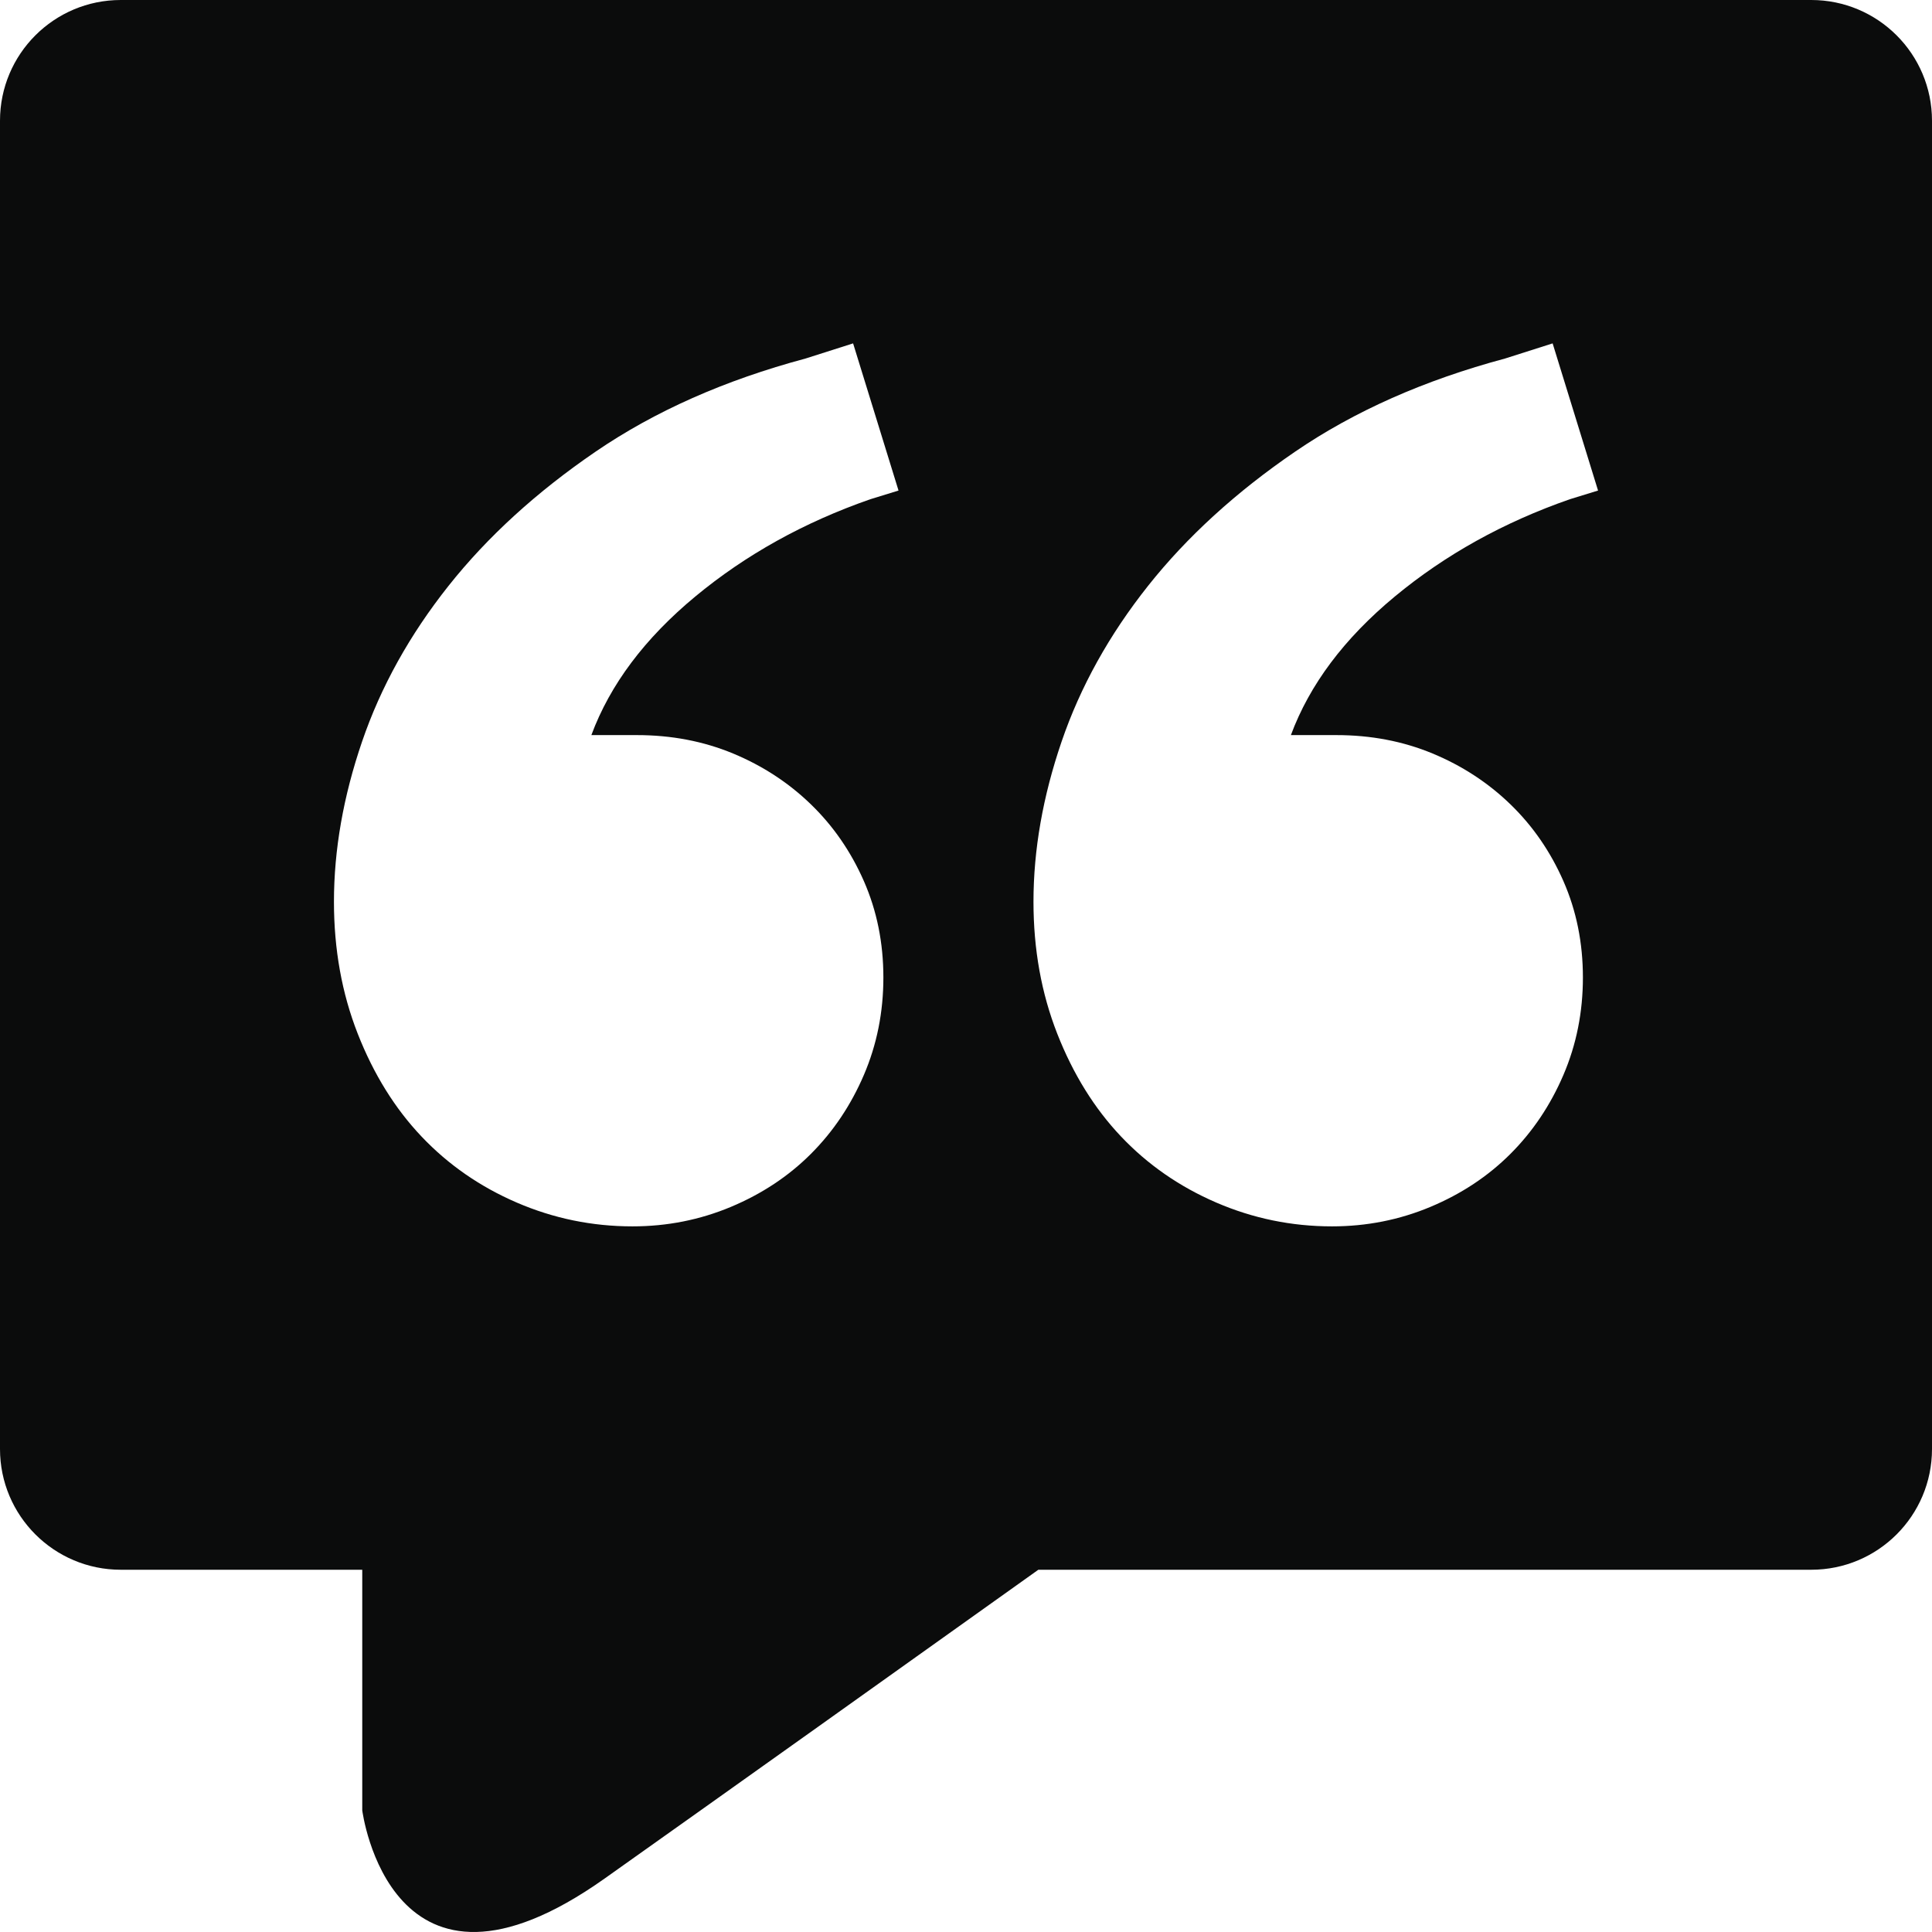
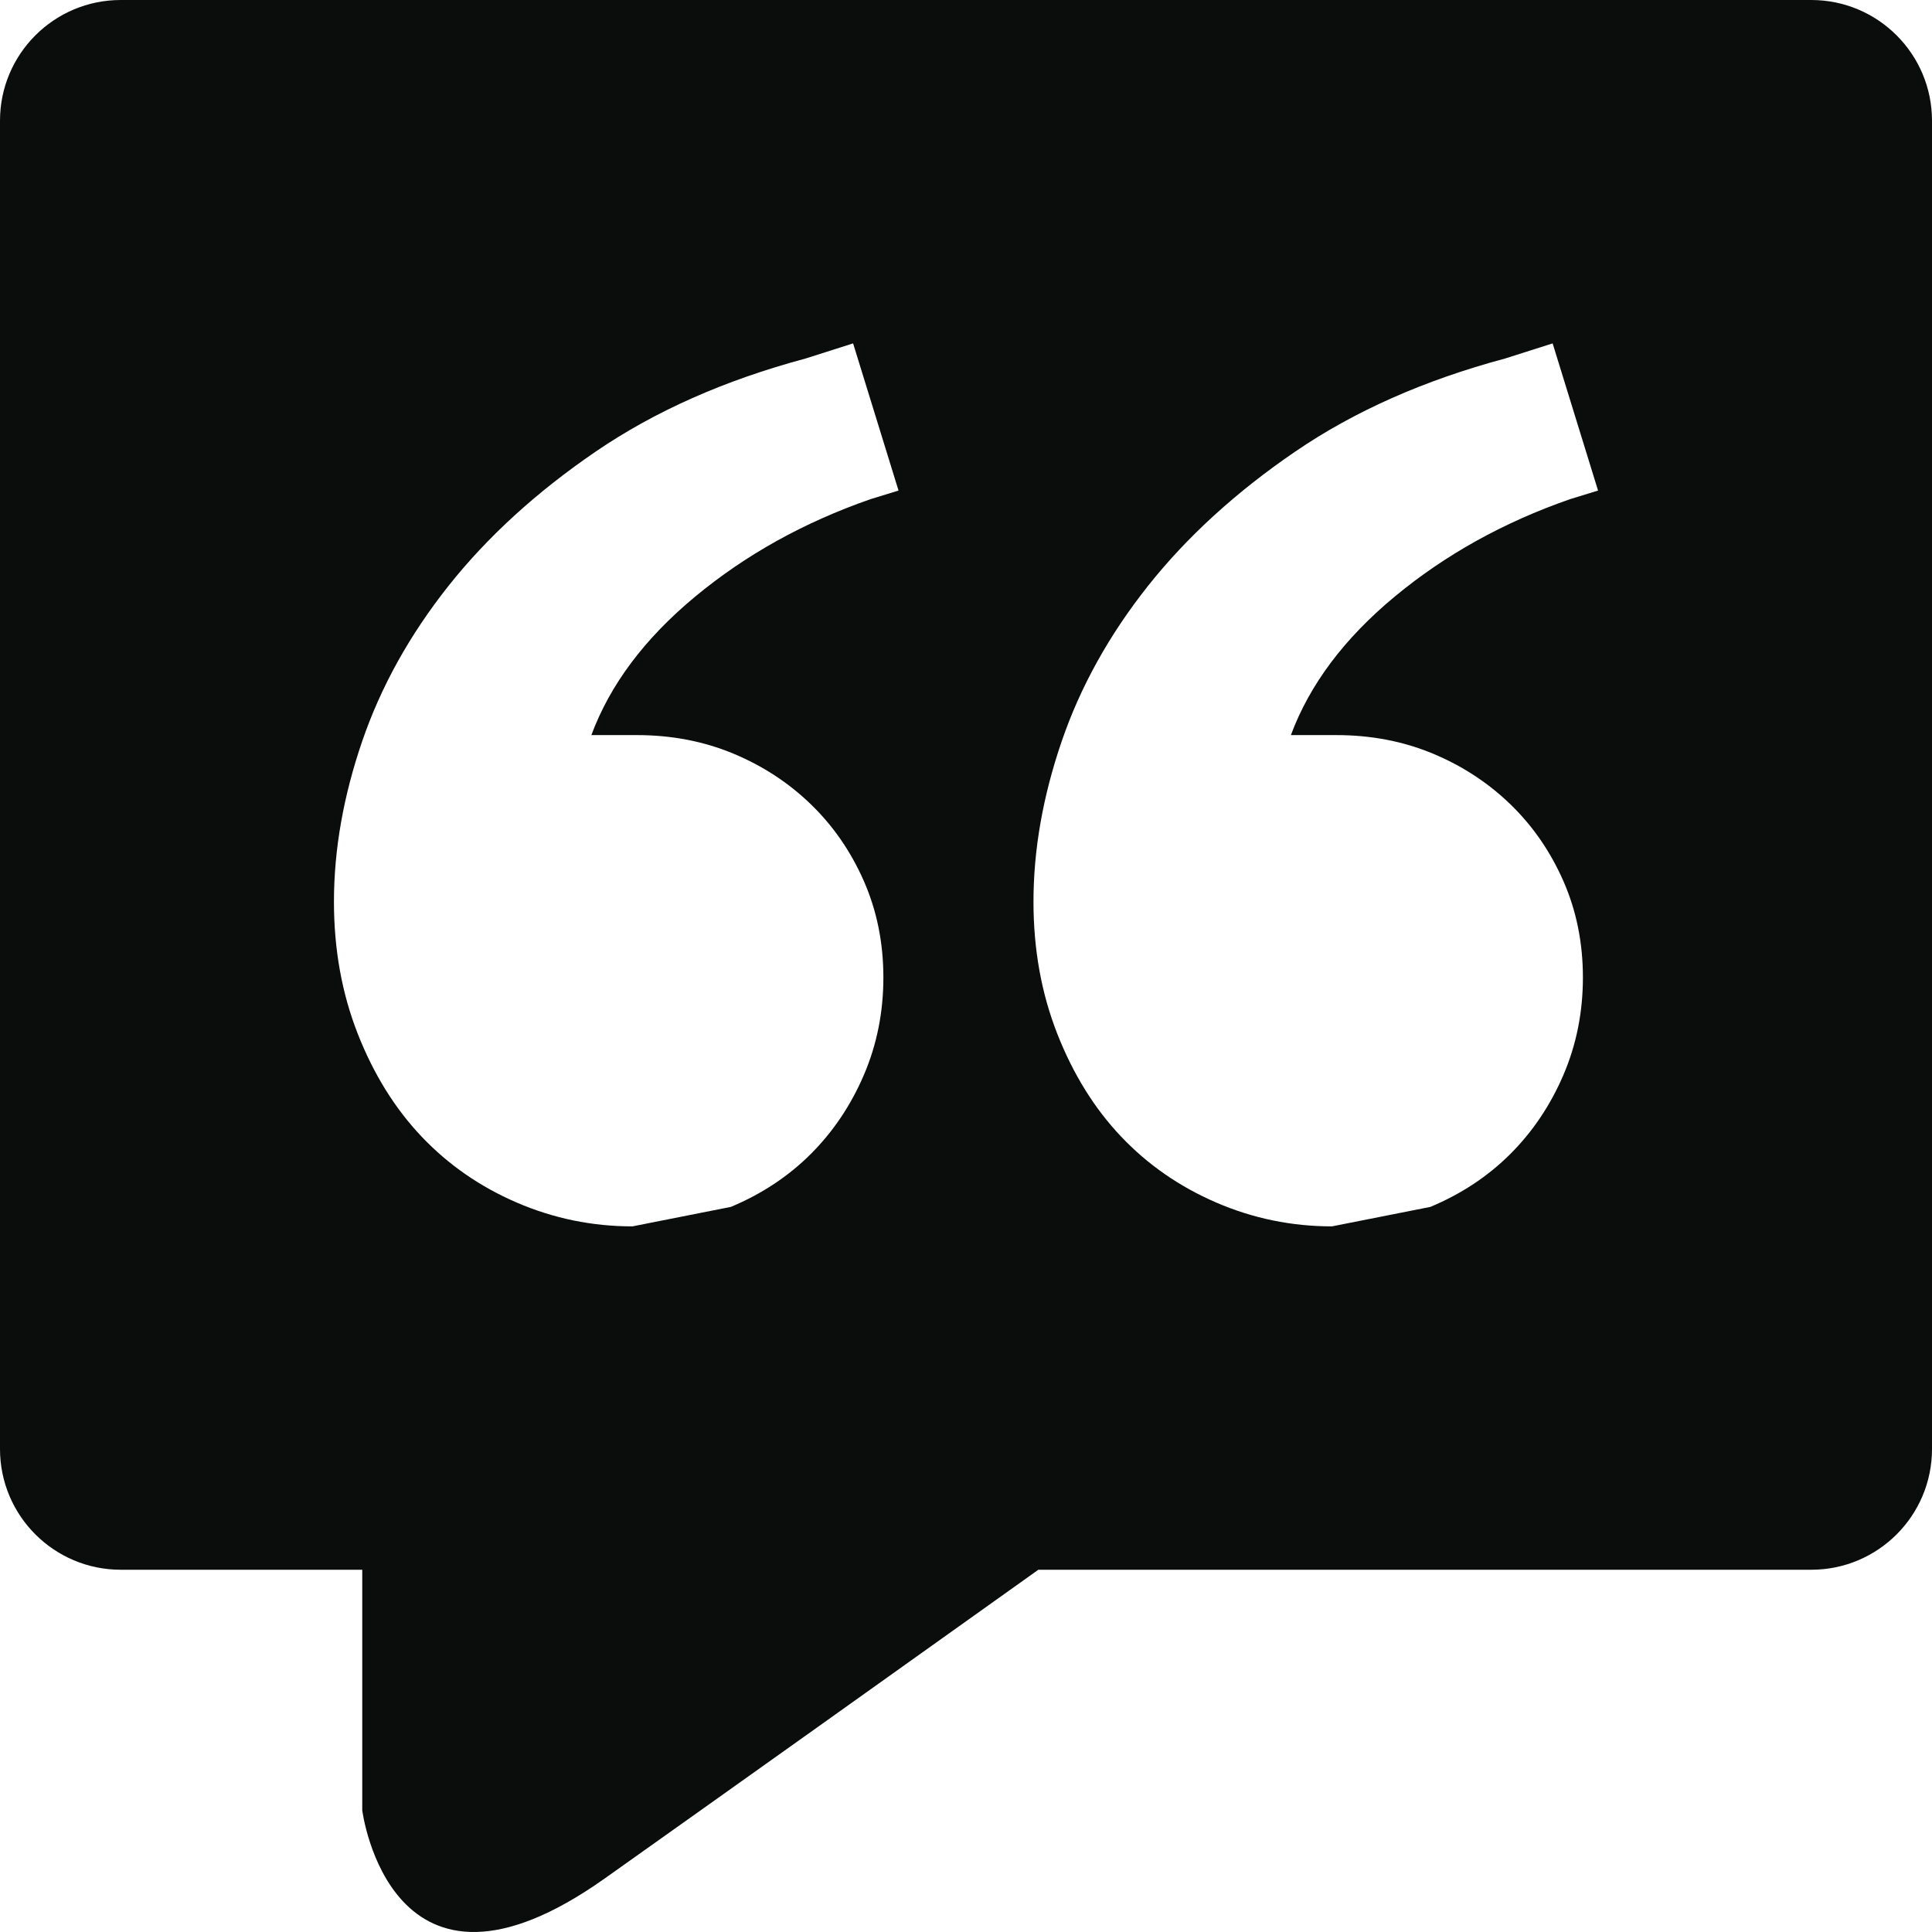
<svg xmlns="http://www.w3.org/2000/svg" width="512px" height="512px" viewBox="0 0 512 512" version="1.1">
  <defs />
  <g id="Page-1" stroke="none" stroke-width="1" fill="none" fill-rule="evenodd">
    <g id="script" fill="#0B0C0C">
-       <path d="M96,416 L32.004,416 C14.329,416 0,401.675 0,384.005 L0,31.995 C0,14.32 14.329,0 32.004,0 L479.996,0 C497.671,0 512,14.325 512,31.995 L512,384.005 C512,401.68 497.671,416 479.996,416 L275.17,416 C240.394,440.811 192.791,474.743 160.266,497.807 C103.426,538.116 96,479.758 96,479.758 L96,416 L96,416 Z M167.608,325 C156.908,325 146.685,322.897 136.939,318.691 C127.194,314.485 118.787,308.654 111.717,301.199 C104.646,293.743 99.01,284.662 94.806,273.956 C90.602,263.25 88.5,251.588 88.5,238.971 C88.5,225.206 90.984,211.059 95.952,196.529 C100.92,182 108.564,168.235 118.882,155.235 C129.201,142.235 142.194,130.382 157.863,119.676 C173.532,108.971 192.067,100.75 213.468,95.015 L226.08,91 L238.118,130 L230.666,132.294 C213.086,138.412 197.608,147.015 184.232,158.103 C170.857,169.191 161.685,181.426 156.717,194.809 L168.755,194.809 C177.927,194.809 186.43,196.434 194.264,199.684 C202.099,202.934 208.978,207.426 214.901,213.162 C220.825,218.897 225.506,225.684 228.946,233.522 C232.385,241.36 234.105,249.868 234.105,259.044 C234.105,268.221 232.385,276.823 228.946,284.853 C225.506,292.882 220.825,299.86 214.901,305.787 C208.978,311.713 201.908,316.397 193.691,319.838 C185.474,323.279 176.78,325 167.608,325 Z M352.99,325 C342.29,325 332.067,322.897 322.322,318.691 C312.576,314.485 304.169,308.654 297.099,301.199 C290.029,293.743 284.392,284.662 280.188,273.956 C275.984,263.25 273.882,251.588 273.882,238.971 C273.882,225.206 276.366,211.059 281.334,196.529 C286.303,182 293.946,168.235 304.264,155.235 C314.583,142.235 327.576,130.382 343.245,119.676 C358.914,108.971 377.449,100.75 398.85,95.015 L411.462,91 L423.5,130 L416.048,132.294 C398.468,138.412 382.991,147.015 369.615,158.103 C356.239,169.191 347.067,181.426 342.099,194.809 L354.137,194.809 C363.309,194.809 371.812,196.434 379.646,199.684 C387.481,202.934 394.36,207.426 400.283,213.162 C406.207,218.897 410.889,225.684 414.328,233.522 C417.768,241.36 419.487,249.868 419.487,259.044 C419.487,268.221 417.768,276.823 414.328,284.853 C410.889,292.882 406.207,299.86 400.283,305.787 C394.36,311.713 387.29,316.397 379.073,319.838 C370.857,323.279 362.162,325 352.99,325 Z" />
+       <path d="M96,416 L32.004,416 C14.329,416 0,401.675 0,384.005 L0,31.995 C0,14.32 14.329,0 32.004,0 L479.996,0 C497.671,0 512,14.325 512,31.995 L512,384.005 C512,401.68 497.671,416 479.996,416 L275.17,416 C240.394,440.811 192.791,474.743 160.266,497.807 C103.426,538.116 96,479.758 96,479.758 L96,416 Z M193.691,319.838 C201.908,316.397 208.978,311.713 214.901,305.787 C220.825,299.86 225.506,292.882 228.946,284.853 C232.385,276.823 234.105,268.221 234.105,259.044 C234.105,249.868 232.385,241.36 228.946,233.522 C225.506,225.684 220.825,218.897 214.901,213.162 C208.978,207.426 202.099,202.934 194.264,199.684 C186.43,196.434 177.927,194.809 168.755,194.809 L156.717,194.809 C161.685,181.426 170.857,169.191 184.232,158.103 C197.608,147.015 213.086,138.412 230.666,132.294 L238.118,130 L226.08,91 L213.468,95.015 C192.067,100.75 173.532,108.971 157.863,119.676 C142.194,130.382 129.201,142.235 118.882,155.235 C108.564,168.235 100.92,182 95.952,196.529 C90.984,211.059 88.5,225.206 88.5,238.971 C88.5,251.588 90.602,263.25 94.806,273.956 C99.01,284.662 104.646,293.743 111.717,301.199 C118.787,308.654 127.194,314.485 136.939,318.691 C146.685,322.897 156.908,325 167.608,325 L193.691,319.838 Z M379.073,319.838 C387.29,316.397 394.36,311.713 400.283,305.787 C406.207,299.86 410.889,292.882 414.328,284.853 C417.768,276.823 419.487,268.221 419.487,259.044 C419.487,249.868 417.768,241.36 414.328,233.522 C410.889,225.684 406.207,218.897 400.283,213.162 C394.36,207.426 387.481,202.934 379.646,199.684 C371.812,196.434 363.309,194.809 354.137,194.809 L342.099,194.809 C347.067,181.426 356.239,169.191 369.615,158.103 C382.991,147.015 398.468,138.412 416.048,132.294 L423.5,130 L411.462,91 L398.85,95.015 C377.449,100.75 358.914,108.971 343.245,119.676 C327.576,130.382 314.583,142.235 304.264,155.235 C293.946,168.235 286.303,182 281.334,196.529 C276.366,211.059 273.882,225.206 273.882,238.971 C273.882,251.588 275.984,263.25 280.188,273.956 C284.392,284.662 290.029,293.743 297.099,301.199 C304.169,308.654 312.576,314.485 322.322,318.691 C332.067,322.897 342.29,325 352.99,325 L379.073,319.838 Z" id="Path-4" />
    </g>
  </g>
</svg>
